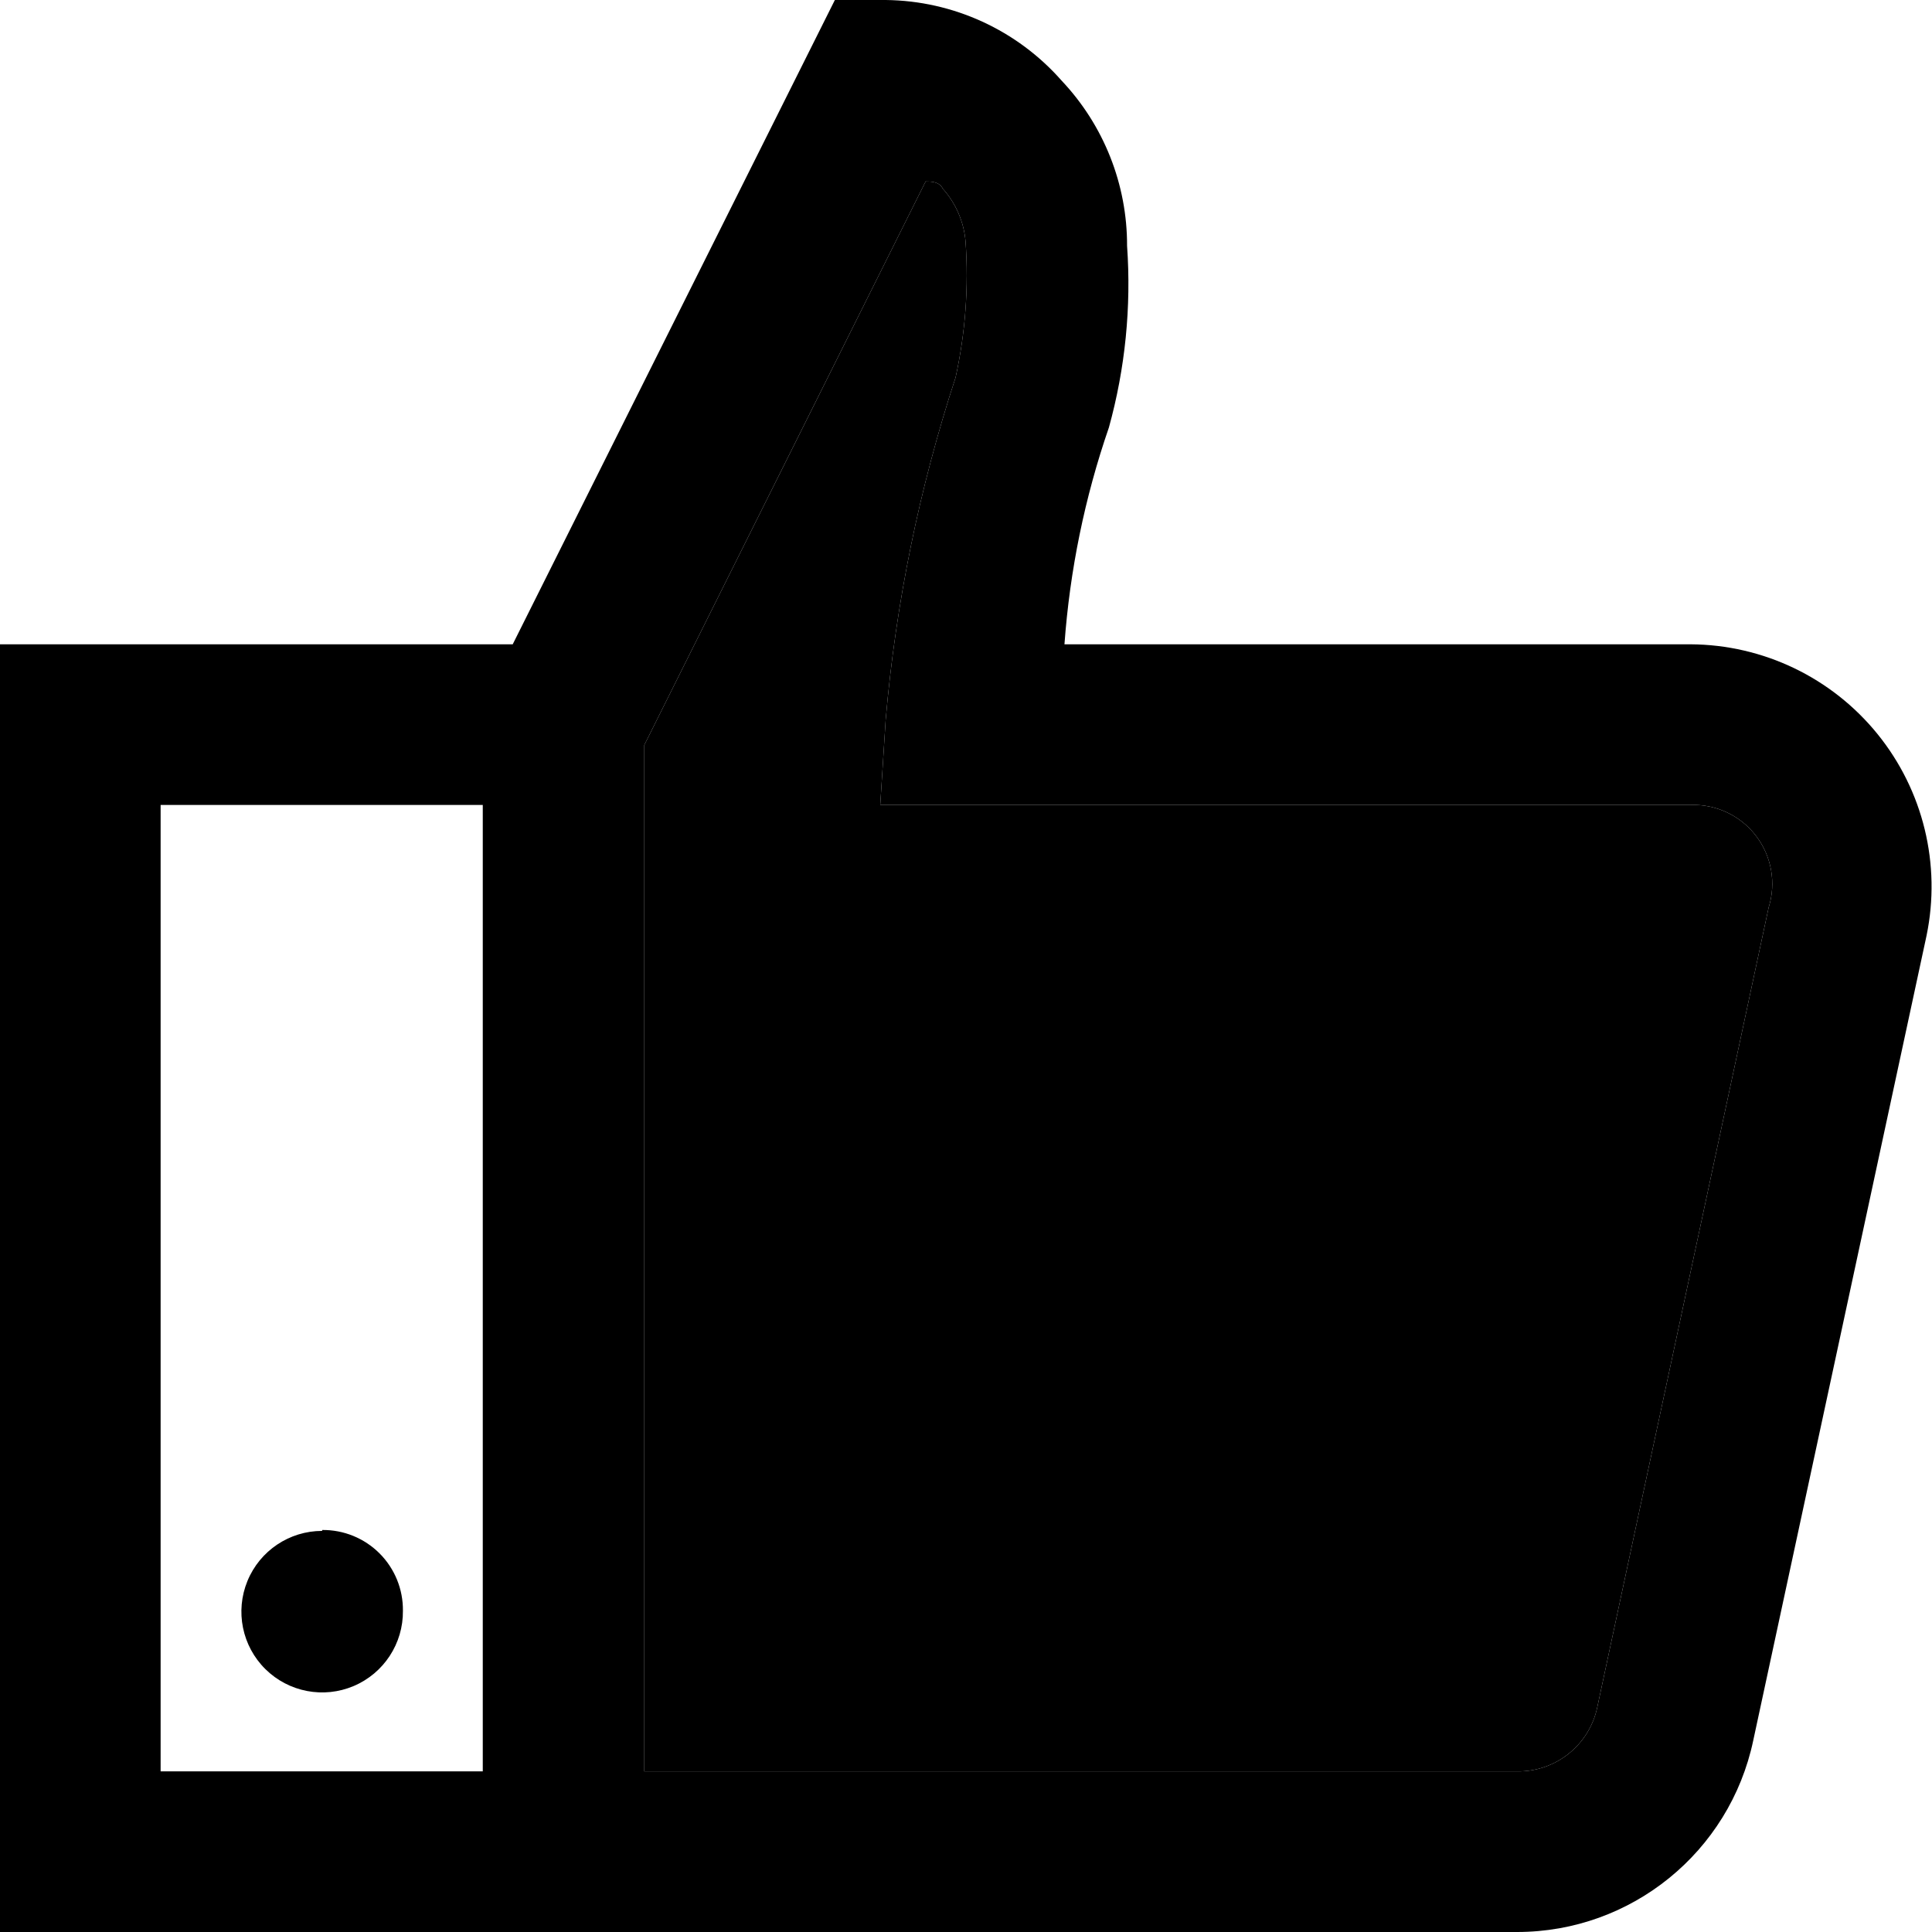
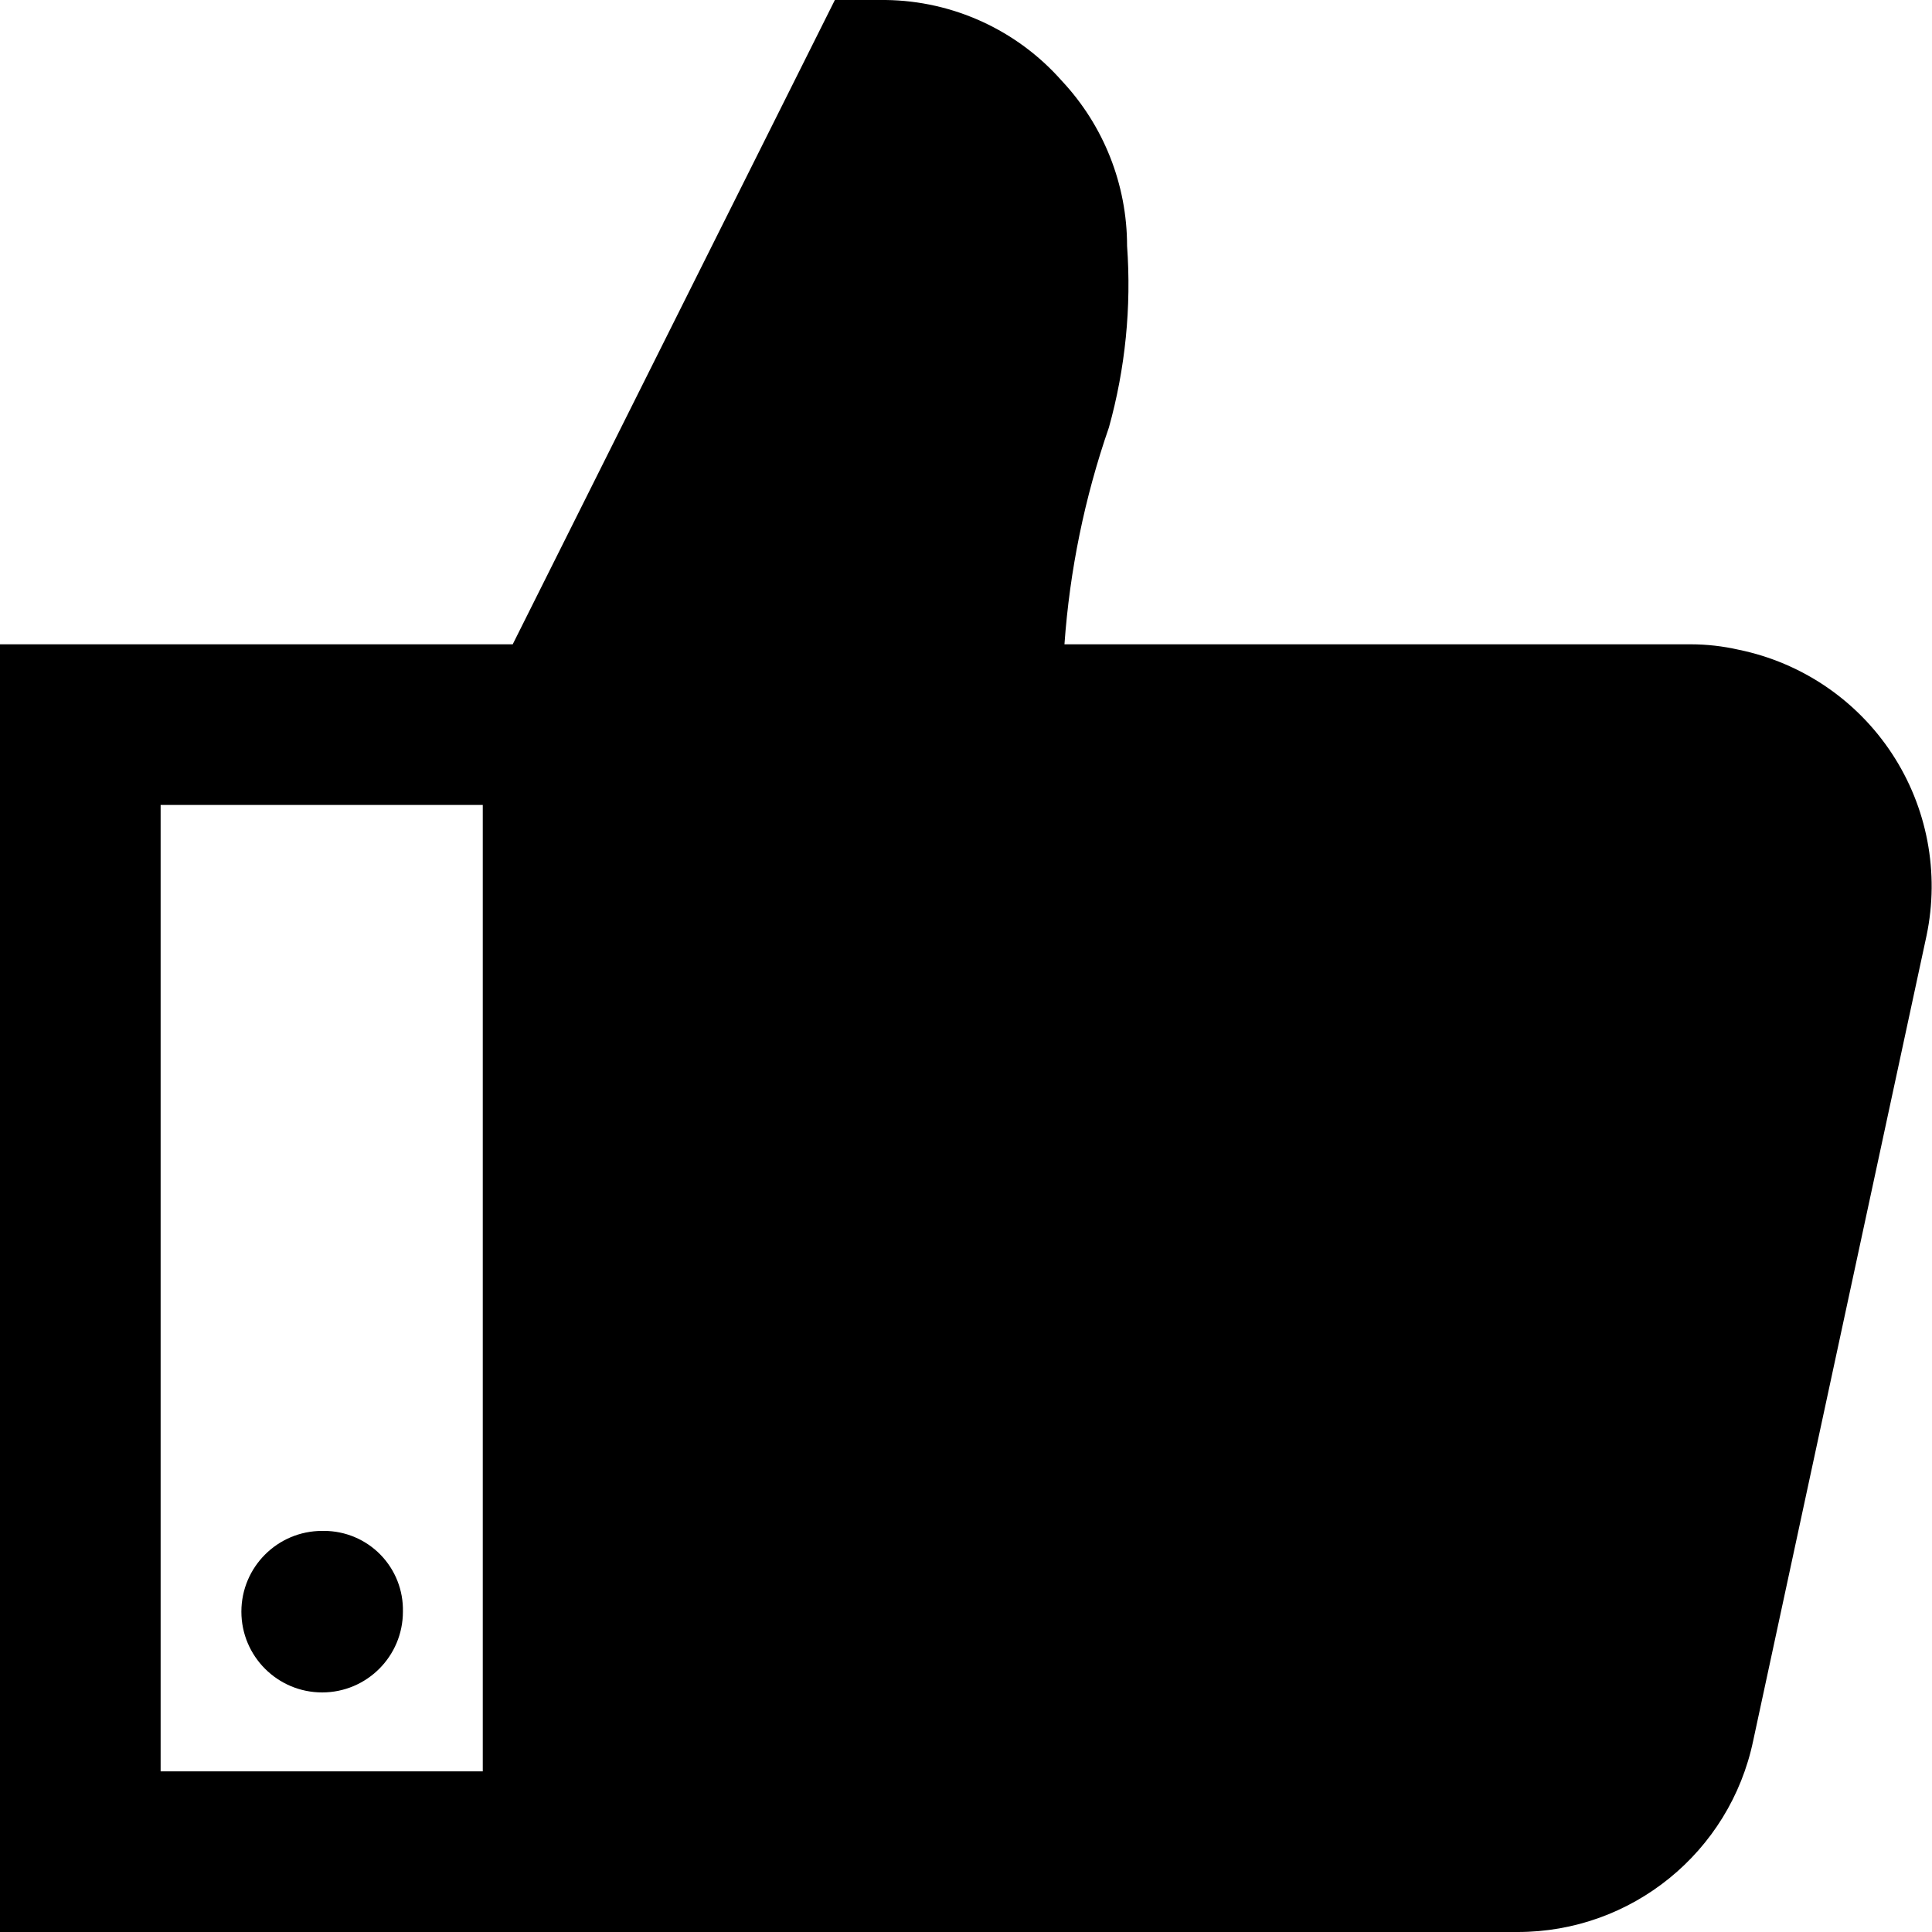
<svg xmlns="http://www.w3.org/2000/svg" viewBox="0 0 21.29 21.29">
-   <path fill="currentColor" d="M9.2,0,5.65,7.1H0V21.29H16.72a2.66,2.66,0,0,0,2.6-2.11l1.91-8.87a2.67,2.67,0,0,0-2.6-3.21h-6.9a9.4,9.4,0,0,1,.49-2.39,5.94,5.94,0,0,0,.2-2A2.64,2.64,0,0,0,11.7.89,2.62,2.62,0,0,0,9.76,0Zm1,2c.06,0,.15,0,.19.08a1,1,0,0,1,.25.58,5.24,5.24,0,0,1-.11,1.5,16.76,16.76,0,0,0-.77,3.77l-.06.94h8.93A.87.87,0,0,1,19.49,10L17.6,18.82a.89.89,0,0,1-.88.7H7.1V8.21ZM1.77,8.87H5.32V19.52H1.77Zm1.78,8a.89.89,0,1,0,.89.88A.88.88,0,0,0,3.55,16.86Z" />
-   <path d="M10.2,2c.06,0,.15,0,.19.08a1,1,0,0,1,.25.58,5.24,5.24,0,0,1-.11,1.5,16.76,16.76,0,0,0-.77,3.77l-.06.94h8.93A.87.87,0,0,1,19.49,10L17.6,18.82a.89.89,0,0,1-.88.7H7.1V8.21Z" />
+   <path d="M6.1,20.52V8L9.58,1h.62a1.16,1.16,0,0,1,1,.48,2.07,2.07,0,0,1,.45,1.09,6.42,6.42,0,0,1-.13,1.81,16,16,0,0,0-.74,3.49h7.86a1.87,1.87,0,0,1,1.9,1.8,1.72,1.72,0,0,1-.09.63L18.58,19a1.91,1.91,0,0,1-1.85,1.49Z" />
+   <path fill="currentColor" d="M9.2,0,5.65,7.1H0V21.29H16.72a2.65,2.65,0,0,0,2.6-2.11l1.91-8.87a2.66,2.66,0,0,0-2.07-3.15,2.39,2.39,0,0,0-.53-.06h-6.9a9.32,9.32,0,0,1,.49-2.39,5.88,5.88,0,0,0,.2-2A2.66,2.66,0,0,0,11.7.89,2.63,2.63,0,0,0,9.76,0Zm1,2c.06,0,.15,0,.19.08a1,1,0,0,1,.25.58,5,5,0,0,1-.11,1.5,16.72,16.72,0,0,0-.77,3.77l-.06.94h8.93a.87.87,0,0,1,.9.84.92.92,0,0,1,0,.29L17.6,18.82a.9.9,0,0,1-.88.7H7.1V8.21ZM1.77,8.87H5.32V19.52H1.77Zm1.78,8a.89.89,0,1,0,.89.89h0a.87.87,0,0,0-.87-.89h0Z" />
</svg>
